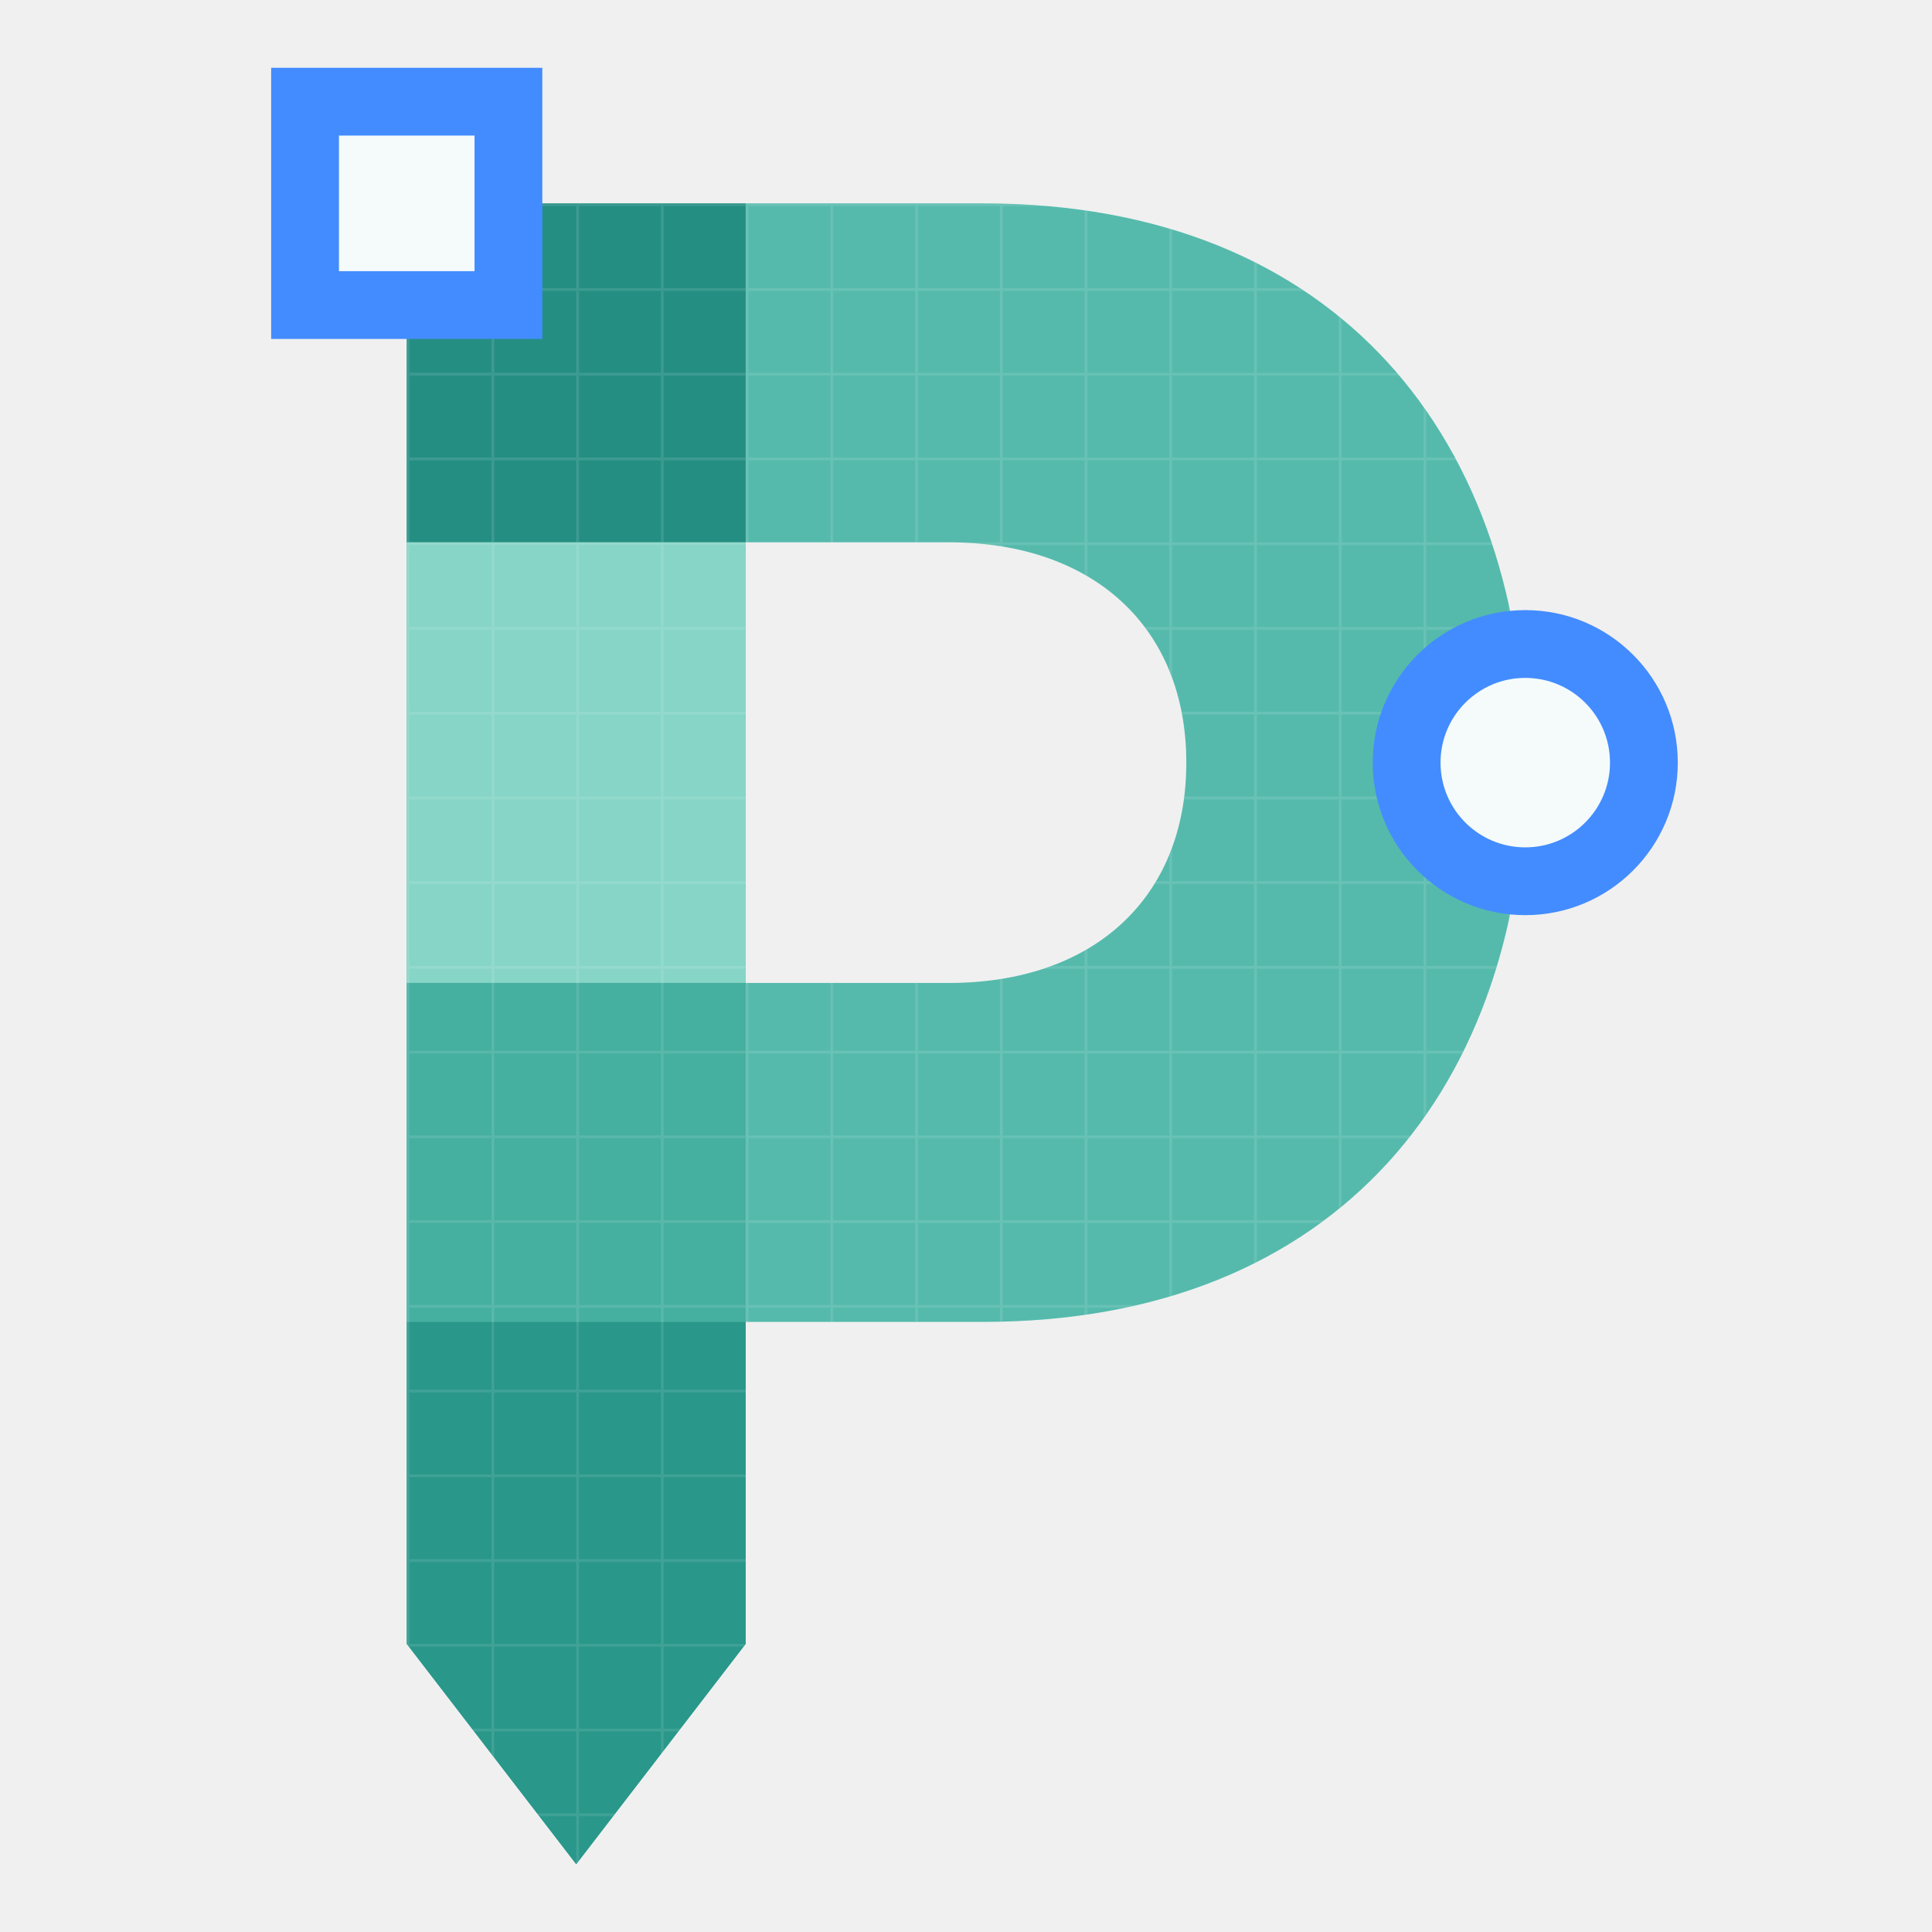
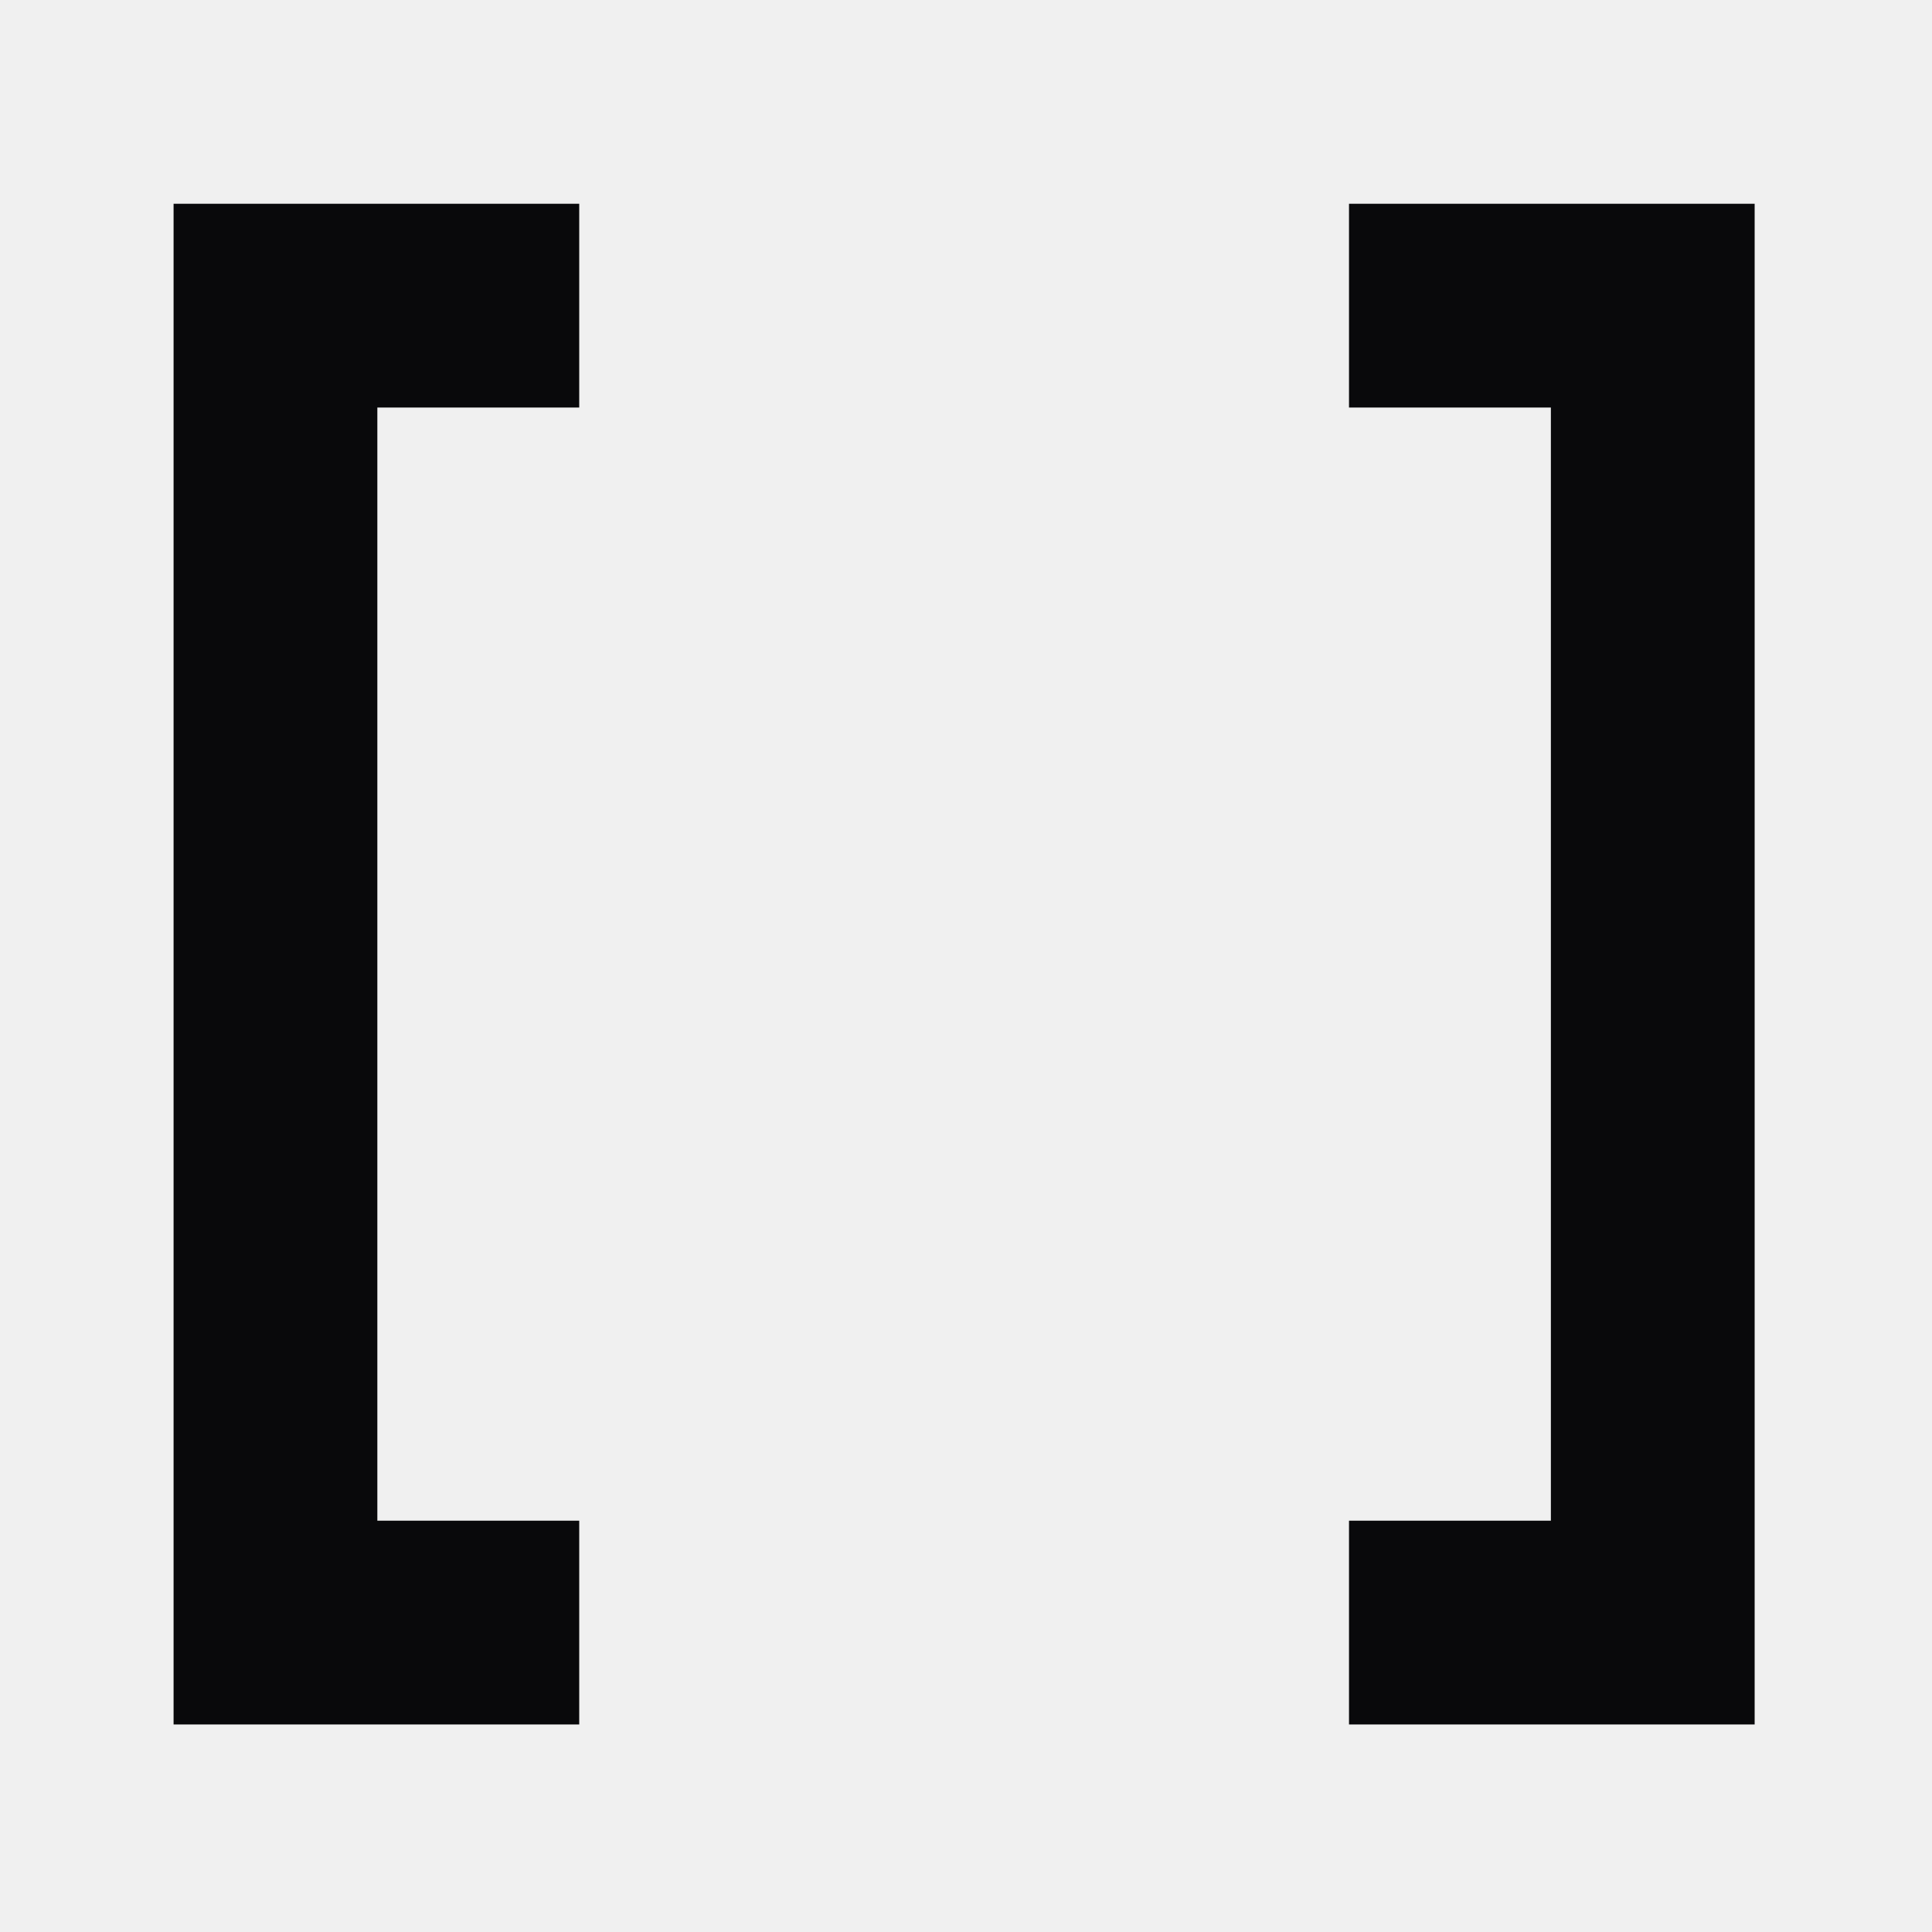
- <svg xmlns="http://www.w3.org/2000/svg" width="256" height="256" viewBox="28 28 228 228">
-   <defs>
-     <pattern id="pixel-grid" x="76" y="52" width="10" height="10" patternUnits="userSpaceOnUse">
-       <path d="M10 0H0V10" fill="none" stroke="#FFFFFF" stroke-opacity="0.18" stroke-width="0.65" />
-     </pattern>
-     <clipPath id="pencil-grid-clip">
-       <use href="#pencil-body" />
-     </clipPath>
-   </defs>
-   <path id="pencil-body" clip-rule="evenodd" data-part="body" fill="#55baac" fill-rule="evenodd" d="M76 52H144C186 52 208 80 208 118S186 184 144 184H116V222L96 248L76 222ZM116 92V144H140C157 144 168 134 168 118S157 92 140 92Z" />
-   <path data-part="upper" fill="#258e83" d="M76 52H116V92H76Z" />
-   <path data-part="middle" fill="#86d5c6" d="M76 92H116V144H76Z" />
-   <path data-part="lower" fill="#45afa0" d="M76 144H116V184H76Z" />
-   <path data-part="point" fill="#29978a" d="M76 184H116V222L96 248L76 222Z" />
-   <rect data-detail="grid" x="28" y="28" width="228" height="228" fill="url(#pixel-grid)" clip-path="url(#pencil-grid-clip)" opacity="0.6" />
-   <path data-part="handle" fill="#438cff" d="M60 36H92V68H60Z" />
-   <path data-part="handle-surface" fill="#f4fbfa" d="M68 44H84V60H68Z" />
-   <path data-part="handle" fill="#438cff" d="M226 118A18 18 0 1 1 190 118A18 18 0 1 1 226 118Z" />
-   <path data-part="handle-surface" fill="#f4fbfa" d="M218 118A10 10 0 1 1 198 118A10 10 0 1 1 218 118Z" />
+ <svg xmlns="http://www.w3.org/2000/svg" viewBox="0 0 1024 1024" fill="none" width="1024" height="1024">
+   <path data-part="bracket" fill="#09090b" d="M92 108H307V216H200V806H307V914H92V108ZM930 108H715V216H822V806H715V914H930V108Z" />
</svg>
